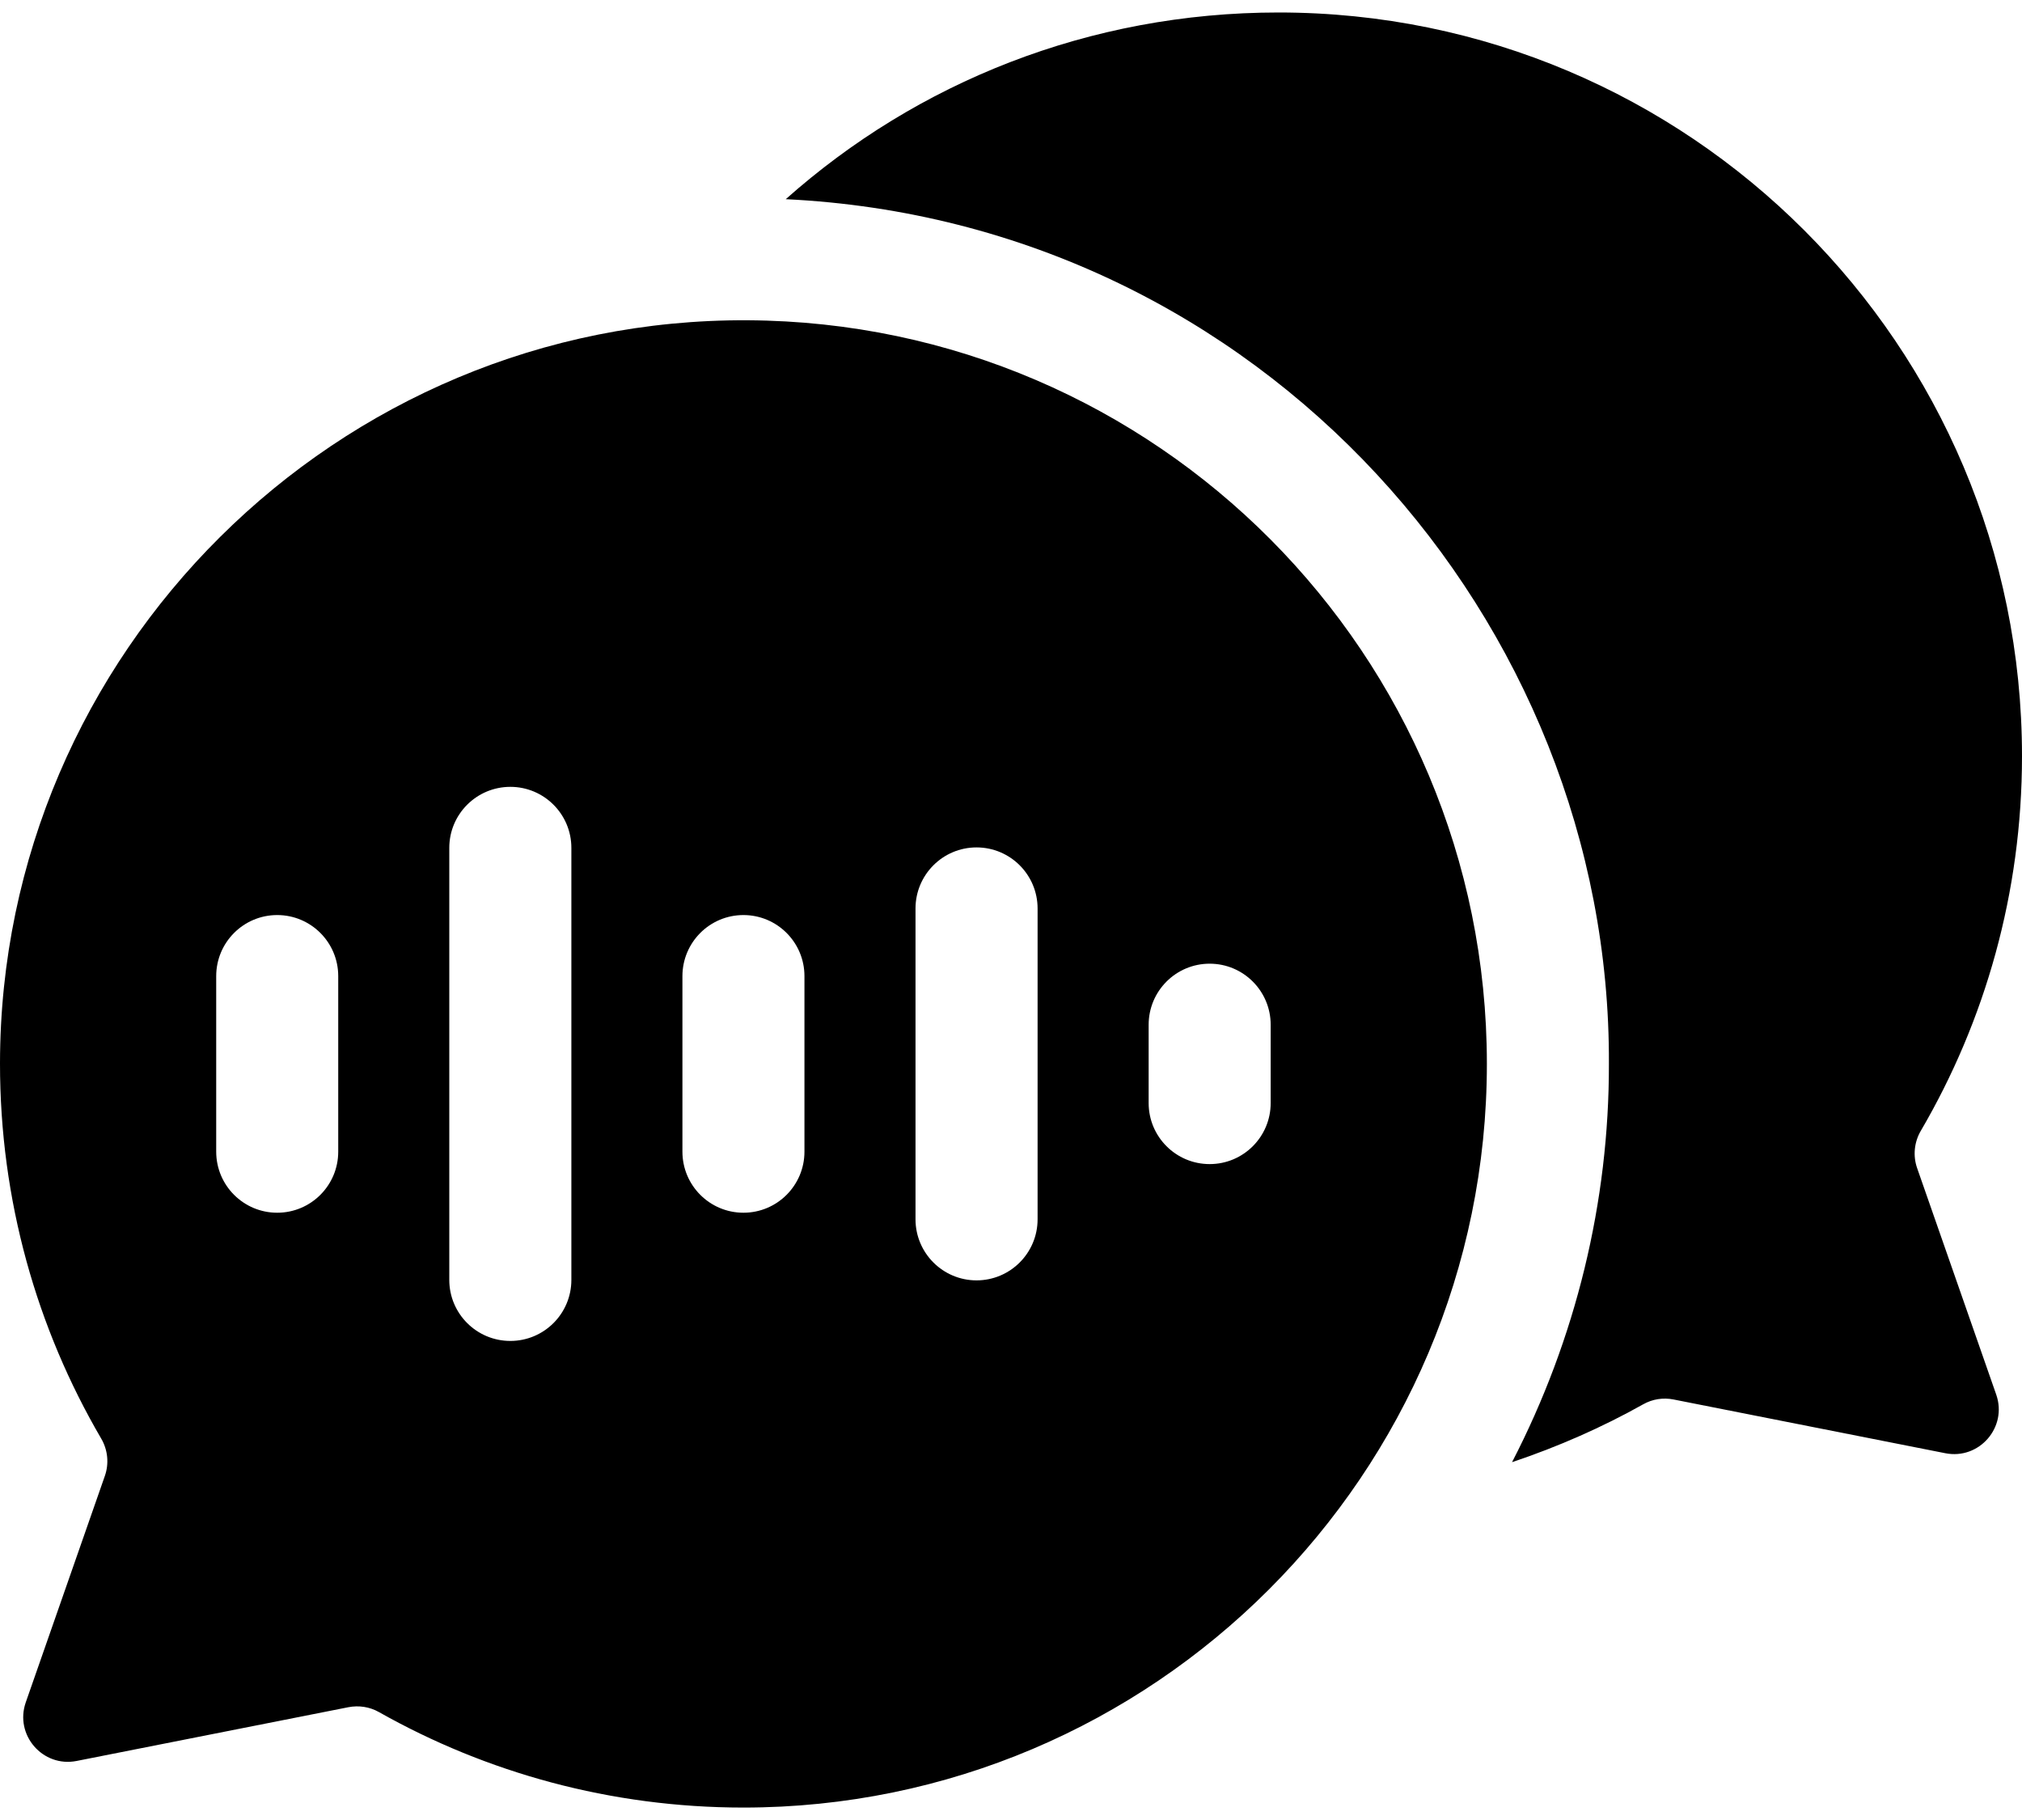
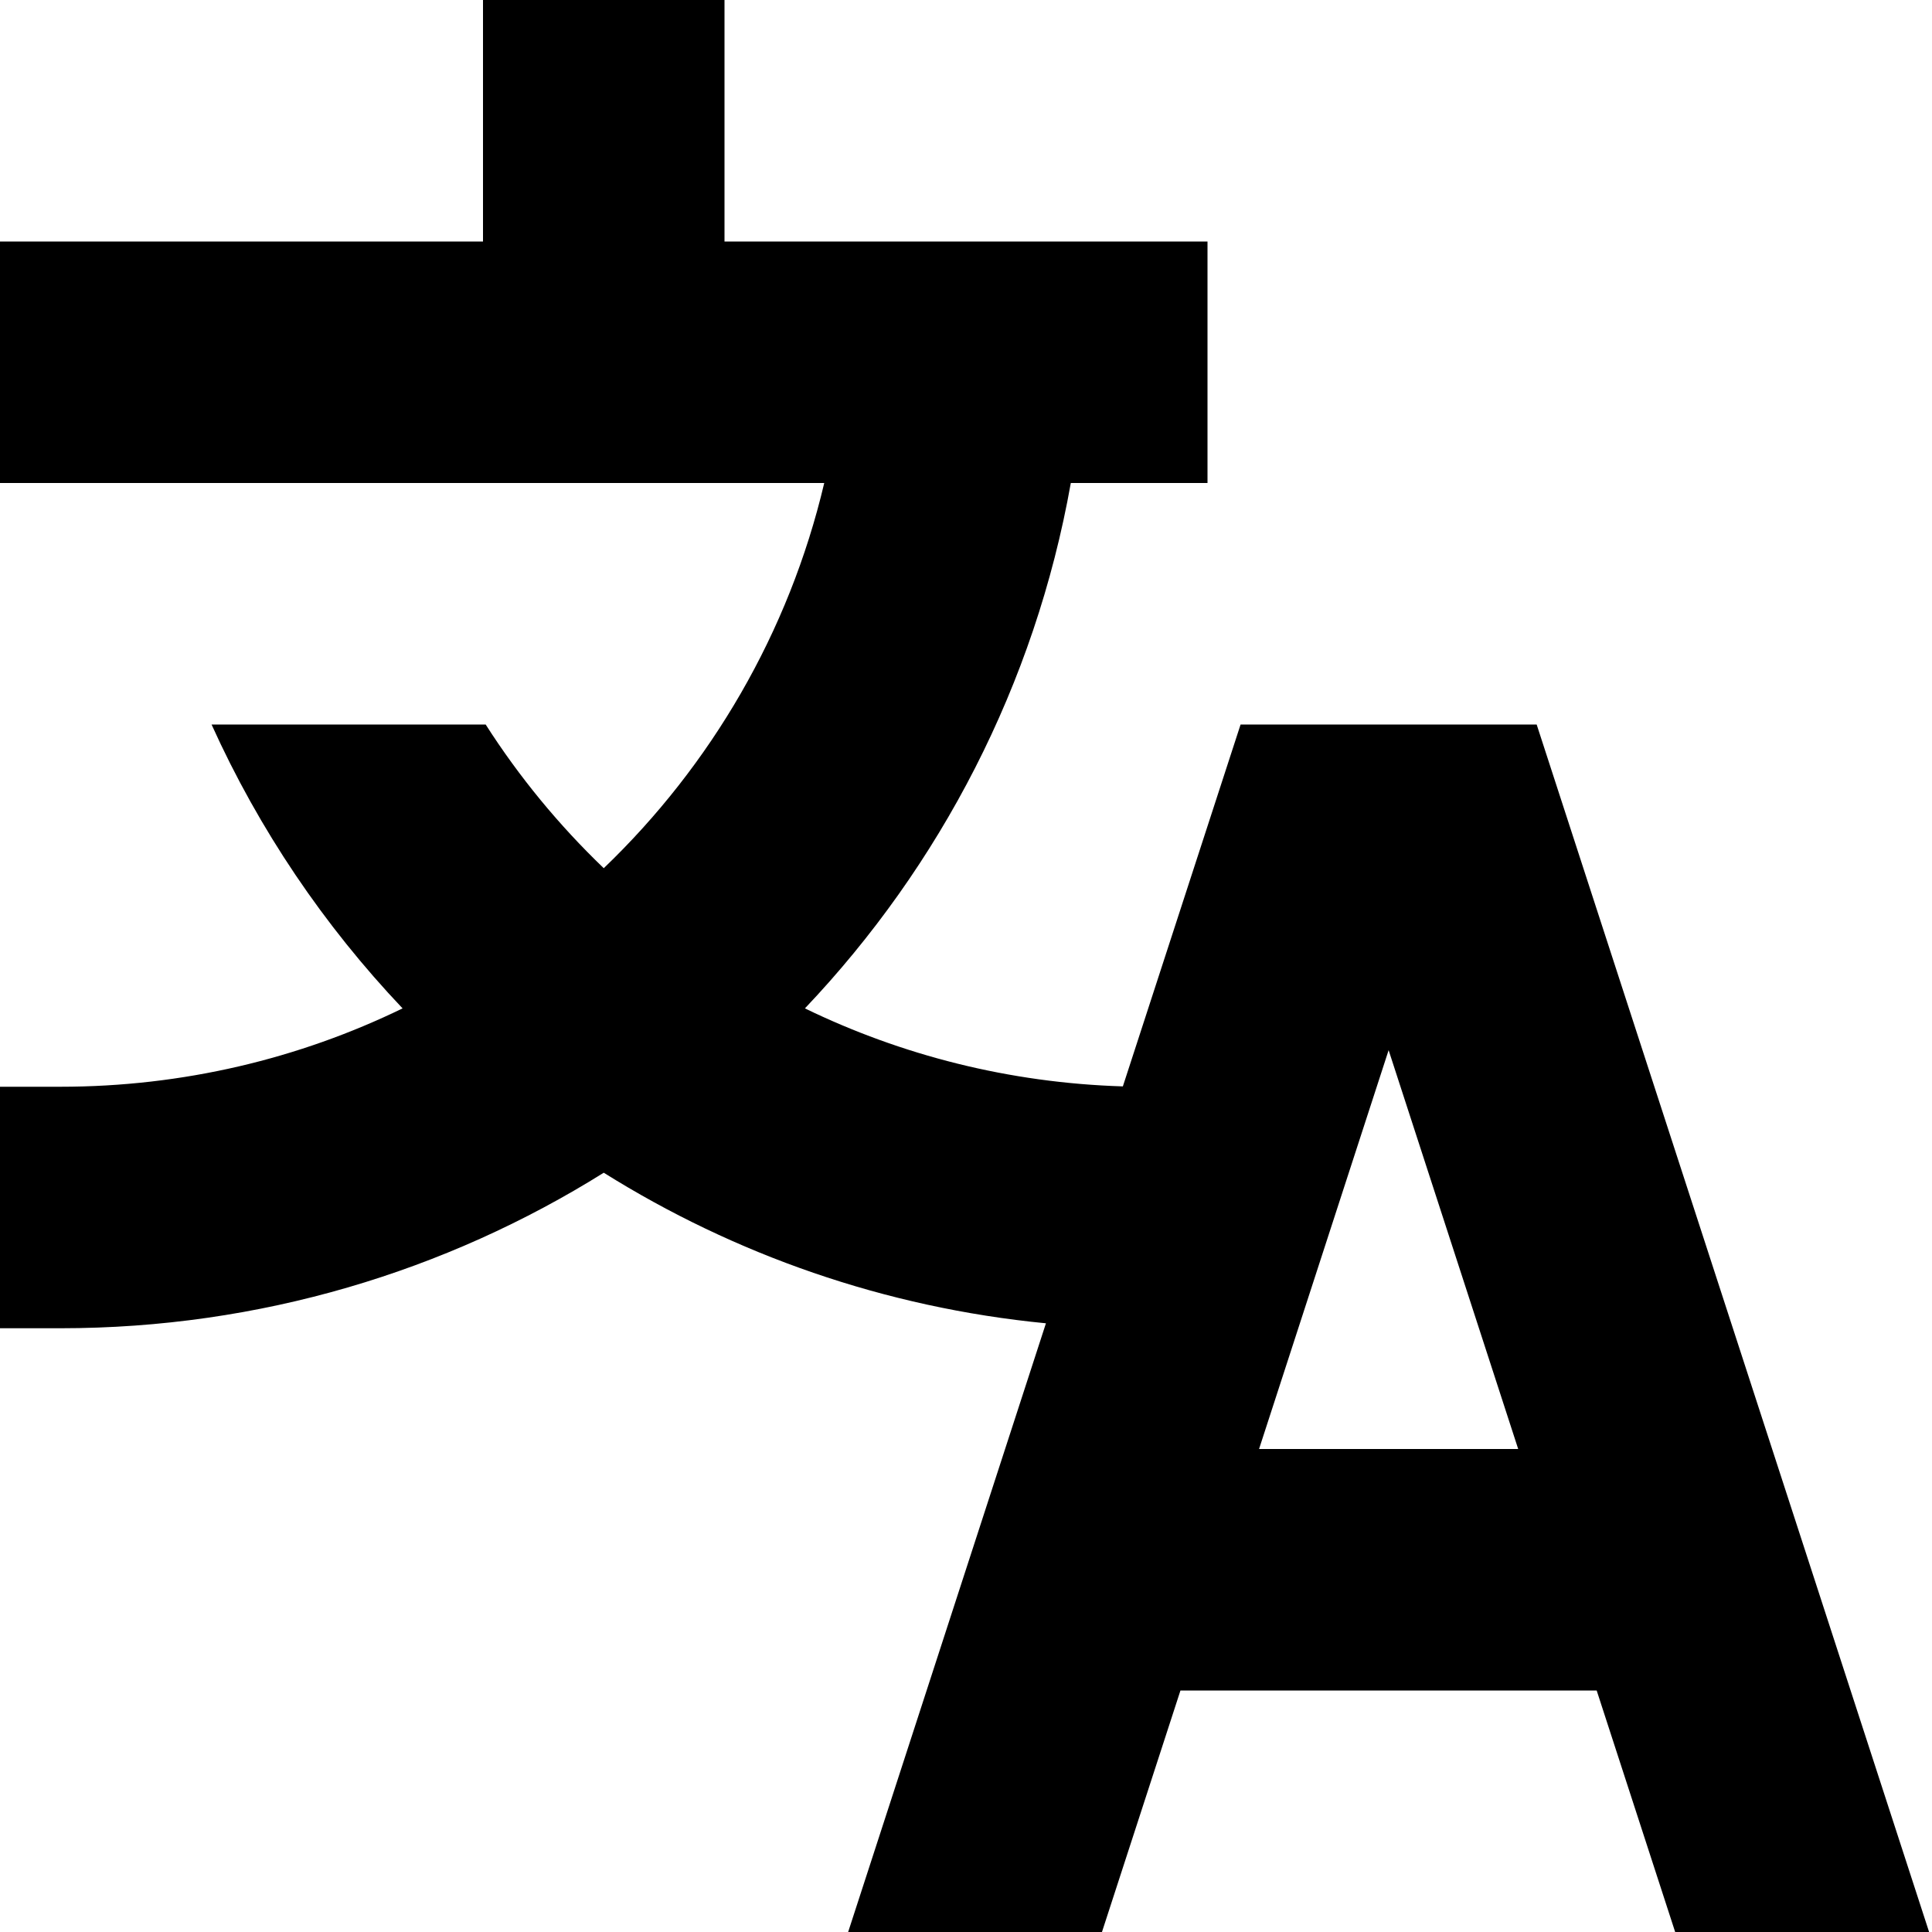
- <svg xmlns="http://www.w3.org/2000/svg" width="40" height="36" viewBox="0 0 40 36" fill="none">
-   <path d="M14.794 6.335C6.675 6.288 0.008 12.91 6.39752e-06 21.03C-0.002 23.739 0.728 26.276 2.003 28.457C2.133 28.68 2.16 28.95 2.074 29.195L0.51 33.672C0.284 34.318 0.846 34.965 1.517 34.832L6.892 33.769C7.098 33.729 7.311 33.761 7.494 33.864C9.624 35.066 12.083 35.753 14.704 35.754C22.815 35.755 29.414 29.157 29.414 21.044C29.414 12.949 22.876 6.381 14.794 6.335ZM6.691 22.78C6.691 23.447 6.151 23.988 5.484 23.988C4.817 23.988 4.277 23.447 4.277 22.78V19.308C4.277 18.641 4.817 18.1 5.484 18.1C6.151 18.1 6.691 18.641 6.691 19.308V22.78ZM11.303 25.317C11.303 25.984 10.762 26.524 10.096 26.524C9.429 26.524 8.888 25.984 8.888 25.317V16.771C8.888 16.104 9.429 15.564 10.096 15.564C10.762 15.564 11.303 16.104 11.303 16.771V25.317ZM15.914 22.78C15.914 23.447 15.374 23.988 14.707 23.988C14.04 23.988 13.5 23.447 13.5 22.78V19.308C13.5 18.641 14.04 18.1 14.707 18.1C15.374 18.1 15.914 18.641 15.914 19.308V22.78ZM20.526 24.118C20.526 24.785 19.985 25.326 19.318 25.326C18.652 25.326 18.111 24.785 18.111 24.118V17.97C18.111 17.303 18.652 16.762 19.318 16.762C19.985 16.762 20.526 17.303 20.526 17.97V24.118ZM25.137 21.819C25.137 22.485 24.597 23.026 23.93 23.026C23.263 23.026 22.723 22.485 22.723 21.819V20.27C22.723 19.603 23.263 19.062 23.93 19.062C24.597 19.062 25.137 19.603 25.137 20.27V21.819Z" fill="black" />
-   <path d="M37.926 23.107C37.84 22.863 37.867 22.593 37.997 22.37C39.27 20.193 40 17.66 40 14.957C40 6.833 33.416 0.247 25.293 0.247C21.541 0.247 18.135 1.635 15.544 3.94C24.969 4.394 31.868 12.292 31.828 21.044C31.833 23.773 31.177 26.475 29.912 28.922C30.823 28.617 31.702 28.229 32.507 27.777C32.689 27.674 32.902 27.641 33.107 27.682L38.483 28.745C39.154 28.878 39.716 28.231 39.49 27.585L37.926 23.107Z" fill="black" />
+ <svg xmlns="http://www.w3.org/2000/svg" width="800px" height="800px" viewBox="0 0 16 16" fill="none">
+   <path fill-rule="evenodd" clip-rule="evenodd" d="M4 0H6V2H10V4H8.868C8.571 5.67 7.786 7.171 6.666 8.351C7.466 8.739 8.357 8.968 9.299 8.997L10.274 6H12.726L15.976 16H13.873L13.223 14H9.776L9.126 16H7.024L8.662 10.959C7.326 10.829 6.082 10.389 5 9.712C3.695 10.528 2.153 11 0.5 11H0V9H0.5C1.516 9 2.478 8.767 3.334 8.351C2.684 7.666 2.146 6.872 1.752 6H4.022C4.3 6.435 4.629 6.834 5 7.19C5.887 6.339 6.534 5.238 6.826 4H0V2H4V0ZM12.573 12L11.5 8.697L10.427 12H12.573Z" fill="#000000" />
</svg>
